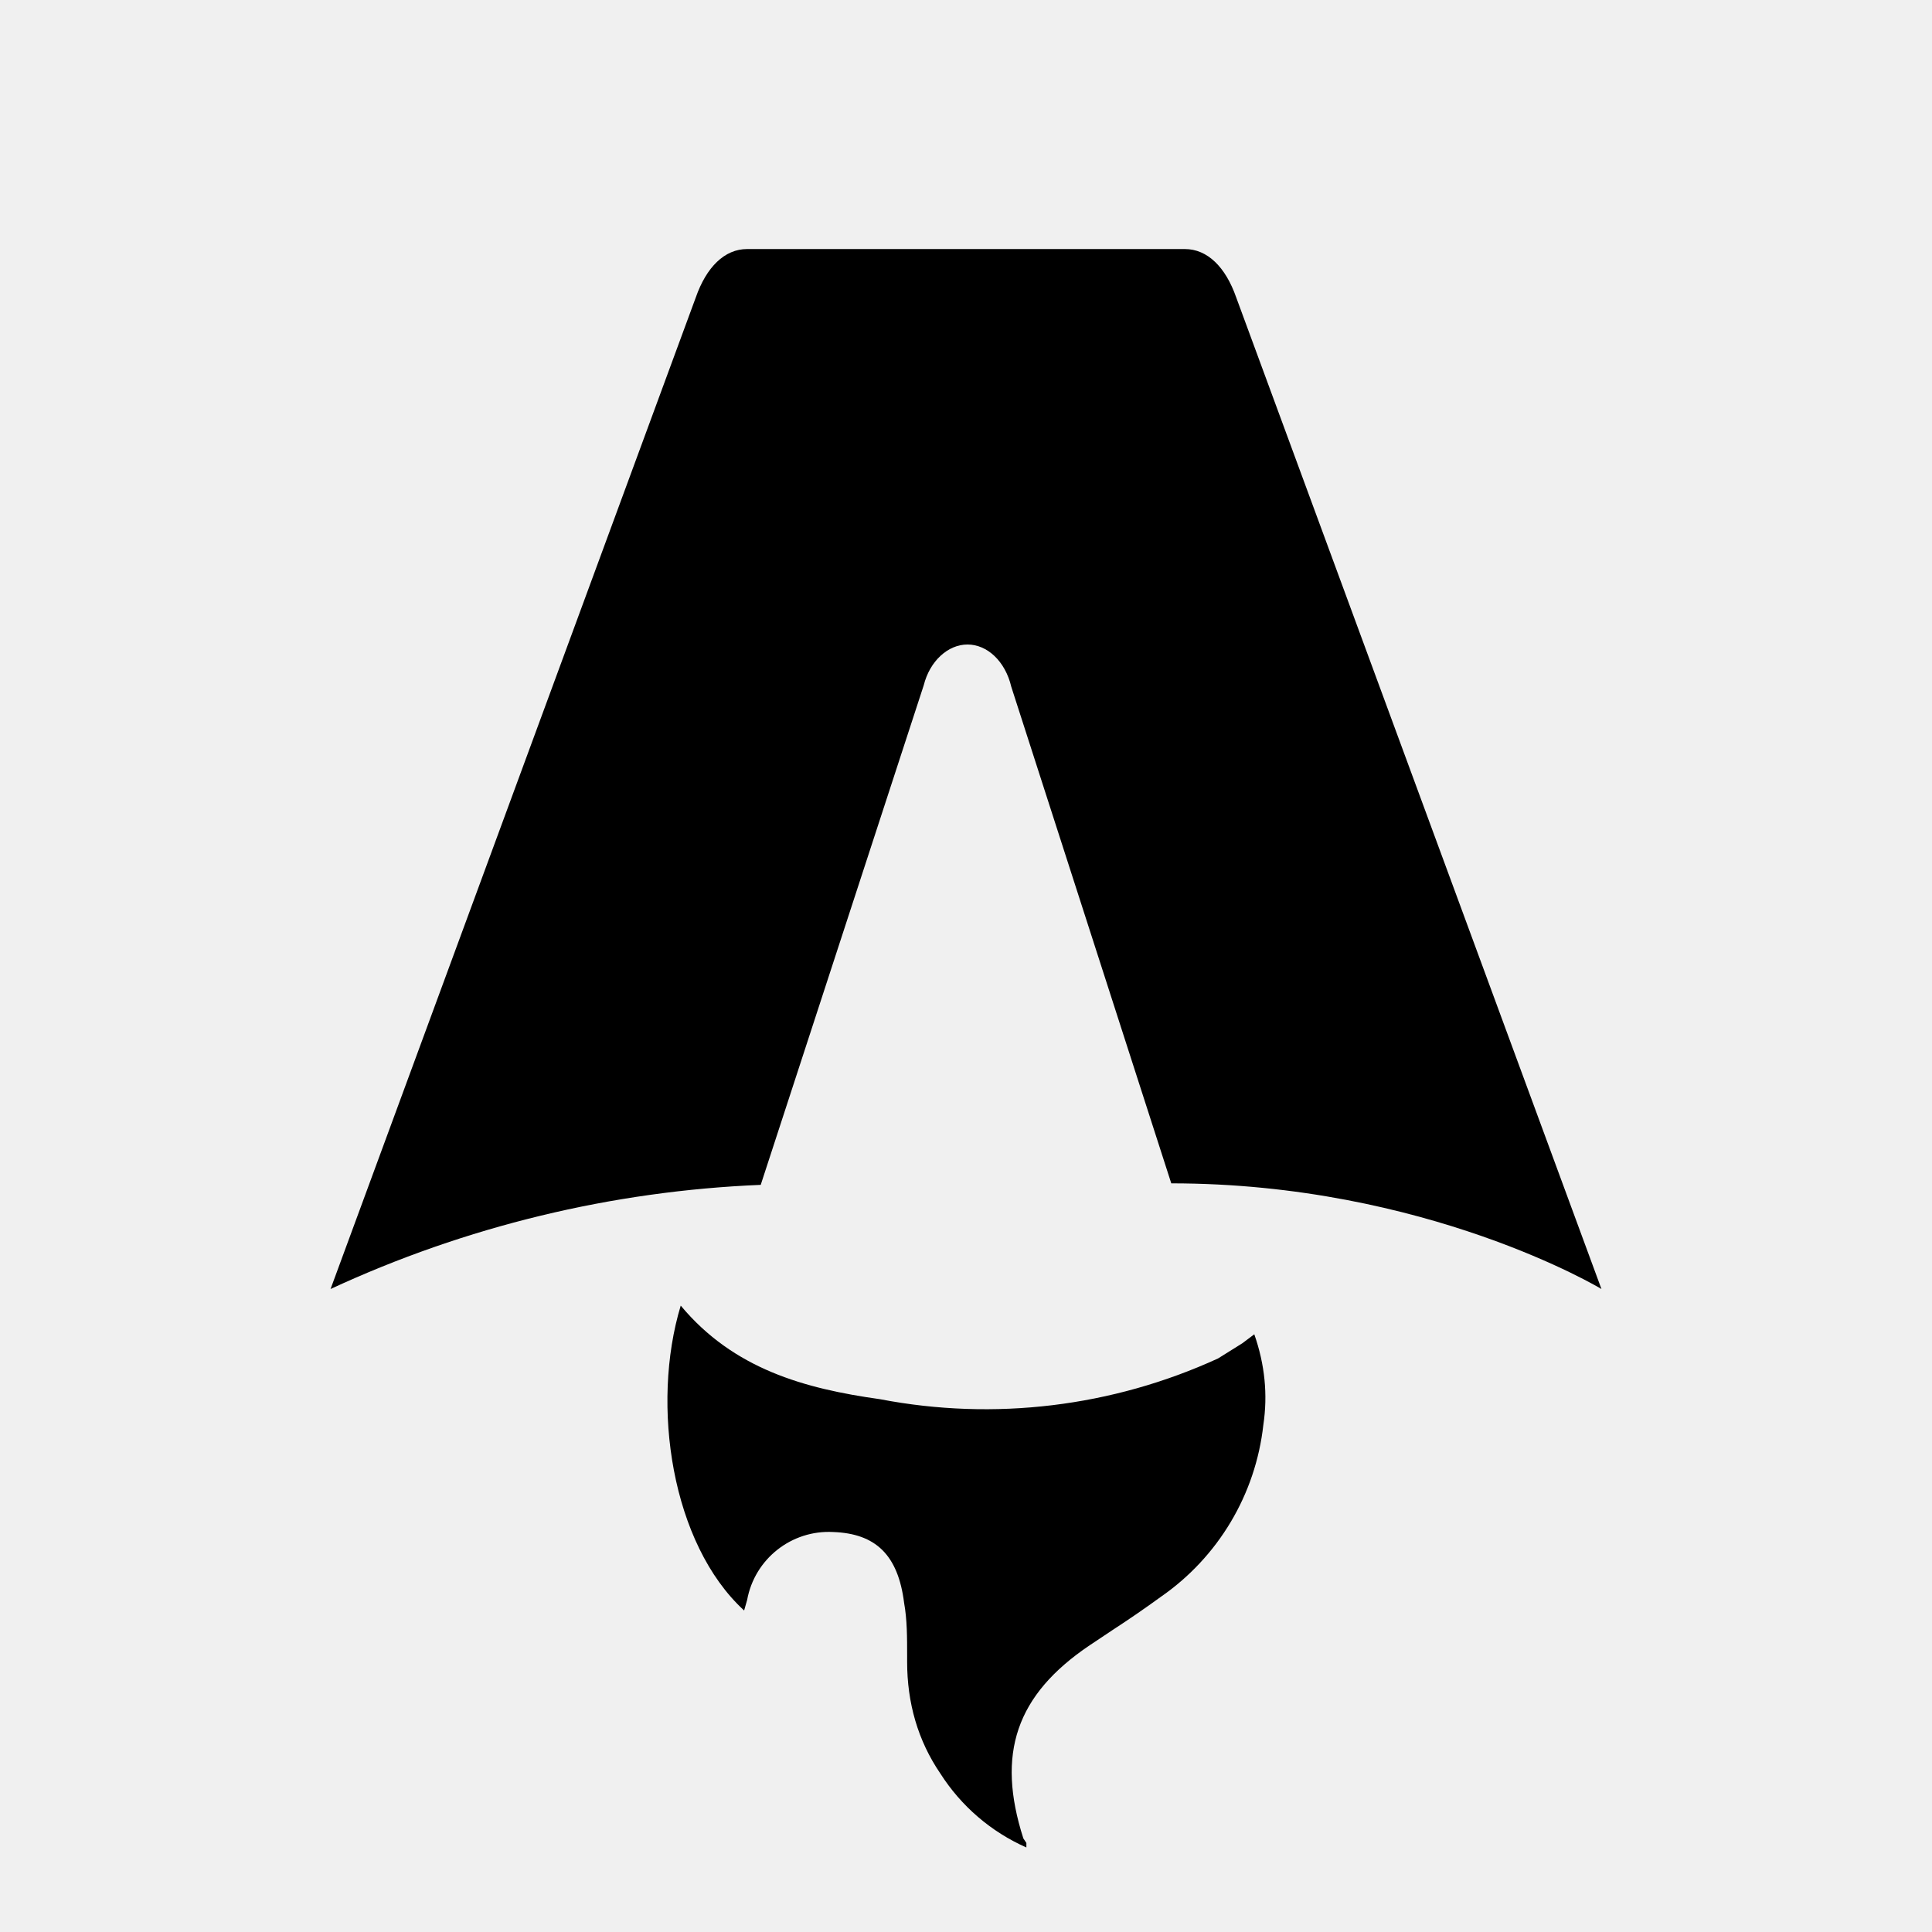
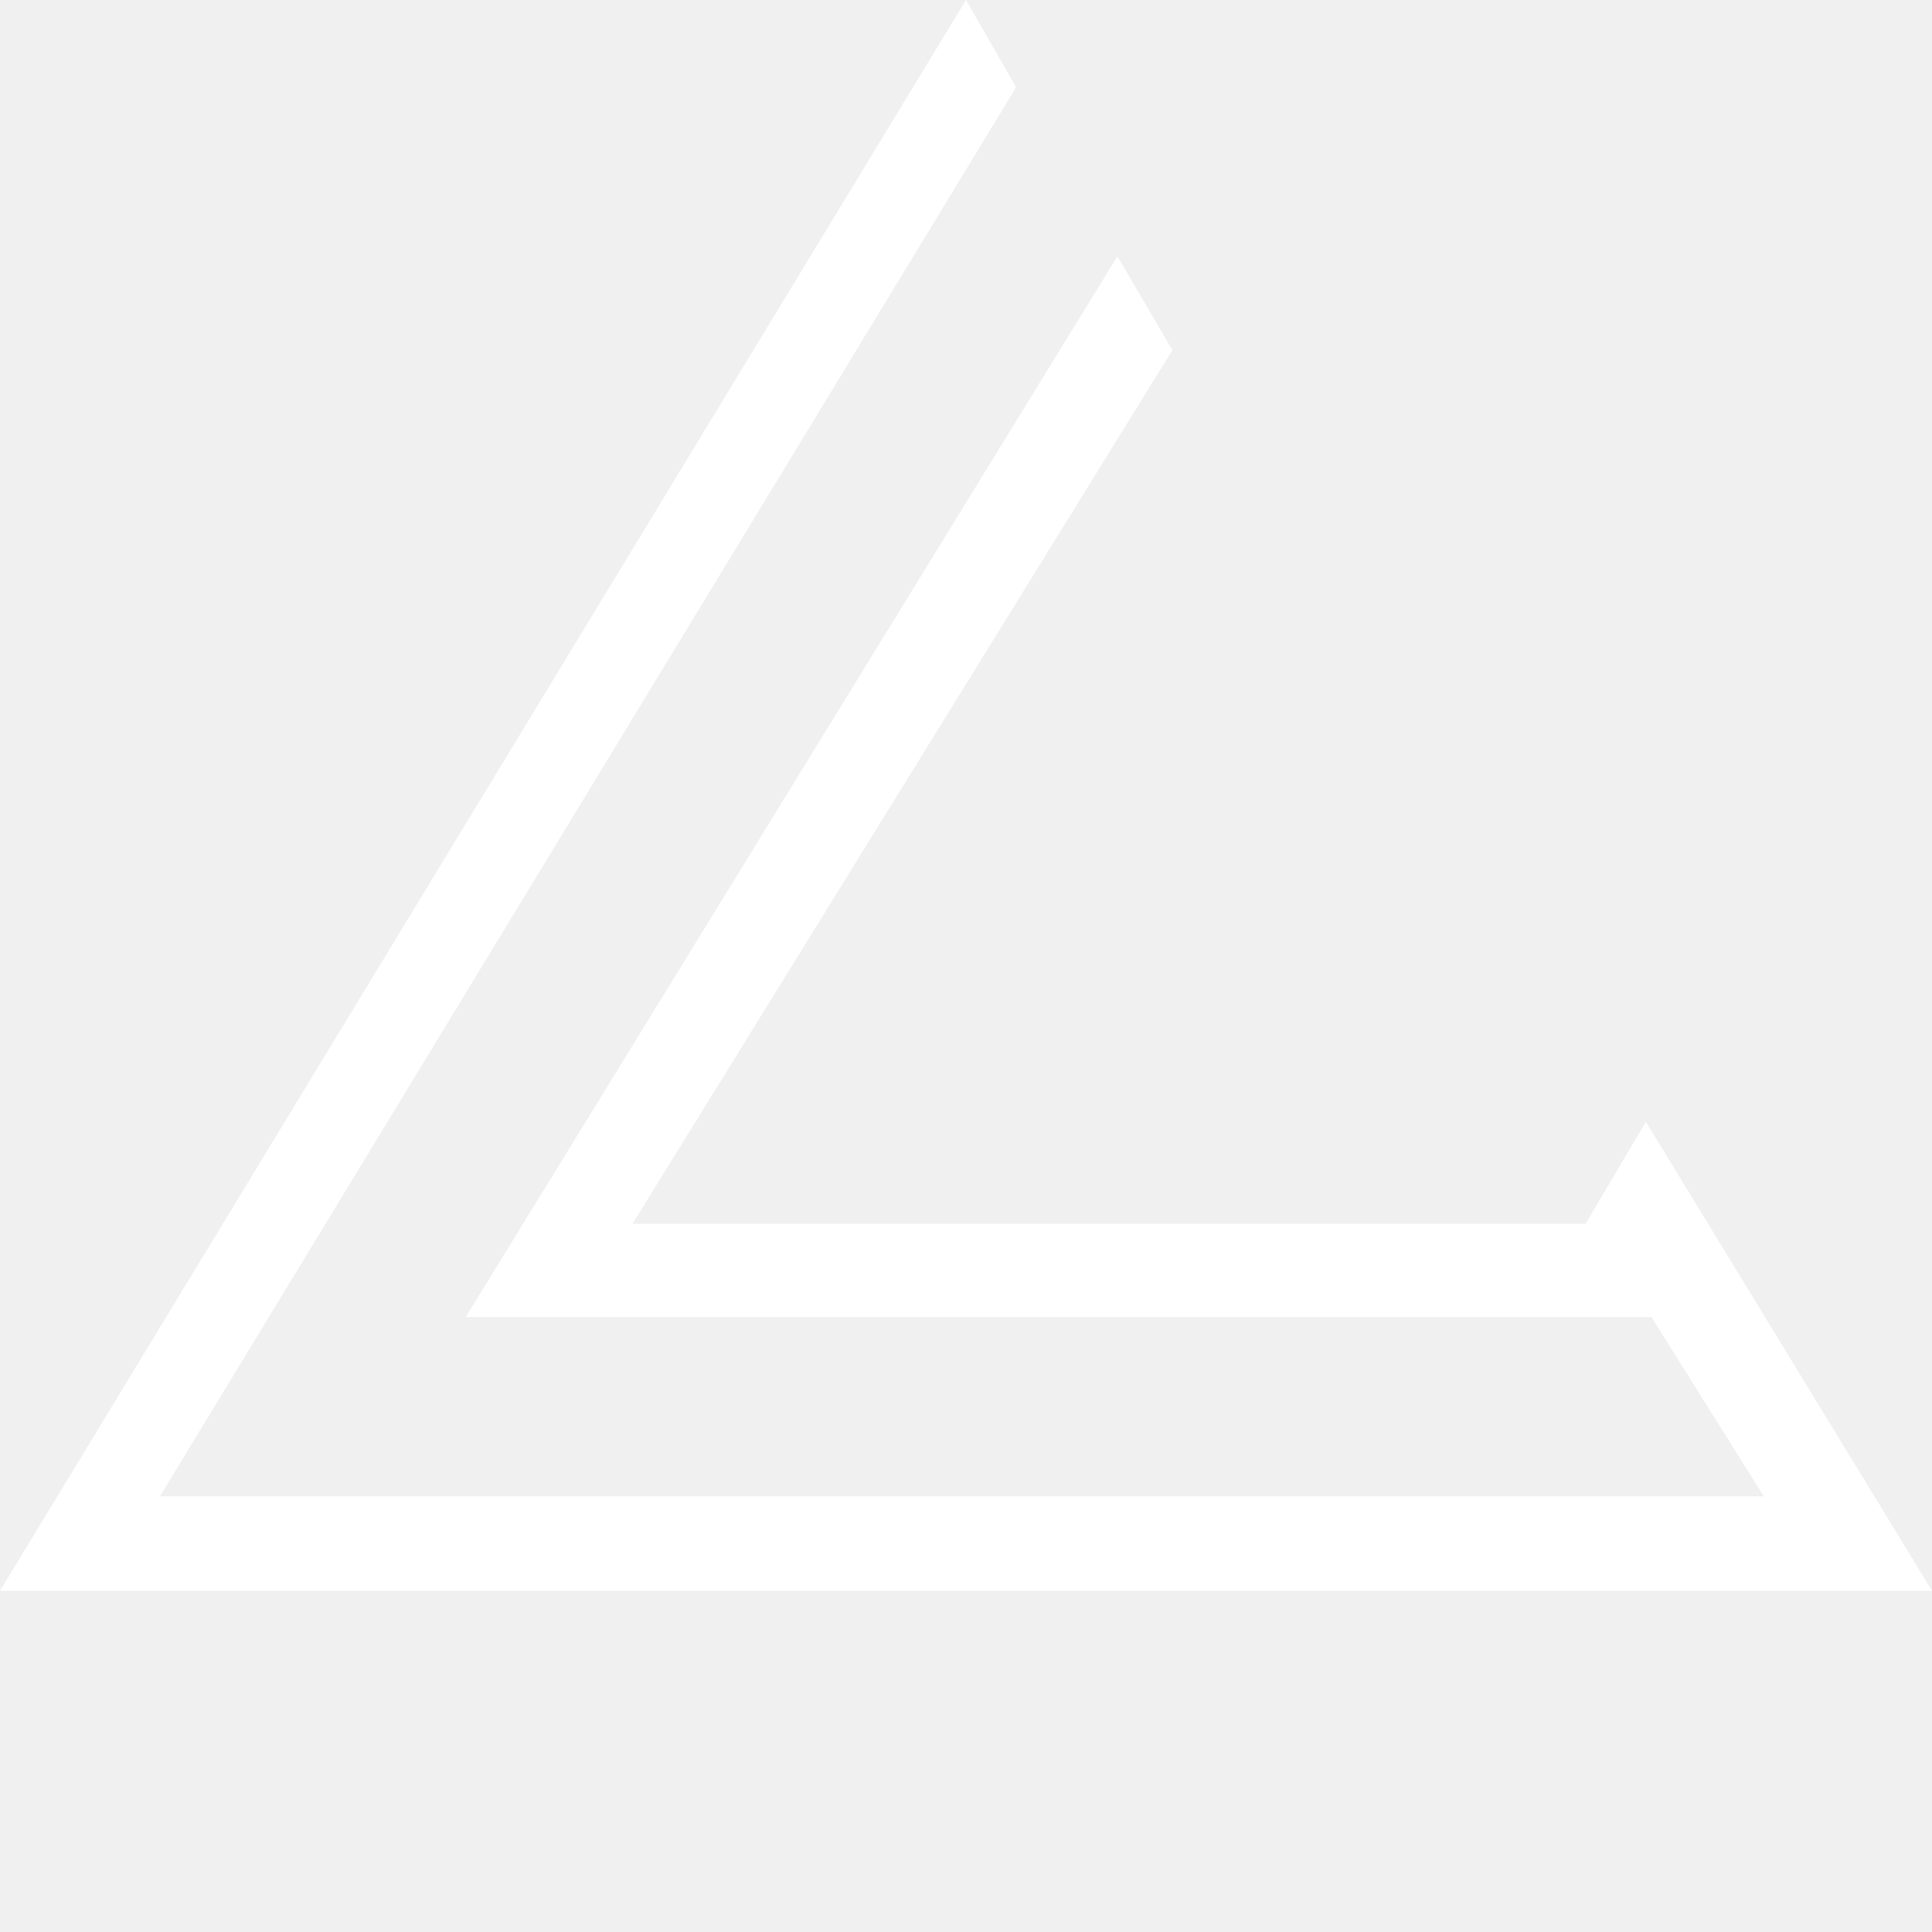
- <svg xmlns="http://www.w3.org/2000/svg" fill="none" viewBox="0 0 128 128">
-   <path d="M50.4 78.5a75.1 75.1 0 0 0-28.5 6.9l24.2-65.7c.7-2 1.9-3.2 3.4-3.2h29c1.5 0 2.7 1.2 3.4 3.2l24.2 65.7s-11.6-7-28.5-7L67 45.5c-.4-1.7-1.6-2.8-2.9-2.8-1.3 0-2.5 1.1-2.9 2.7L50.4 78.5Zm-1.1 28.2Zm-4.2-20.2c-2 6.6-.6 15.8 4.2 20.2a17.5 17.5 0 0 1 .2-.7 5.5 5.5 0 0 1 5.7-4.5c2.8.1 4.3 1.5 4.7 4.7.2 1.1.2 2.3.2 3.5v.4c0 2.7.7 5.2 2.2 7.4a13 13 0 0 0 5.7 4.9v-.3l-.2-.3c-1.8-5.6-.5-9.5 4.4-12.8l1.5-1a73 73 0 0 0 3.2-2.2 16 16 0 0 0 6.8-11.4c.3-2 .1-4-.6-6l-.8.6-1.6 1a37 37 0 0 1-22.4 2.7c-5-.7-9.7-2-13.2-6.2Z" />
+ <svg xmlns="http://www.w3.org/2000/svg" xmlnsXlink="http://www.w3.org/1999/xlink" viewBox="0 0 470 470" shape-rendering="geometricPrecision" text-rendering="geometricPrecision">
  <style>
-         path { fill: #000; }
-         @media (prefers-color-scheme: dark) {
-             path { fill: #FFF; }
+         path {
+             fill: white;
        }
    </style>
+   <path d="M48.686,340.696L254.281,-46.216c0,0,10.665,21.219,10.665,21.219s-182.233,342.729-182.233,342.729s341.373-0,341.373-0-23.92-43.62-23.92-43.62-252.352,0-252.352,0s138.693-257.999,138.693-257.999s11.698,22.831,11.698,22.831-114.904,212.487-114.904,212.487s202.856,0,202.856,0s12.82-24.808,12.82-24.808s60.899,114.072,60.899,114.072v0" transform="matrix(1.143024 0 0 1.000229-55.64971 46.22609)" />
</svg>
